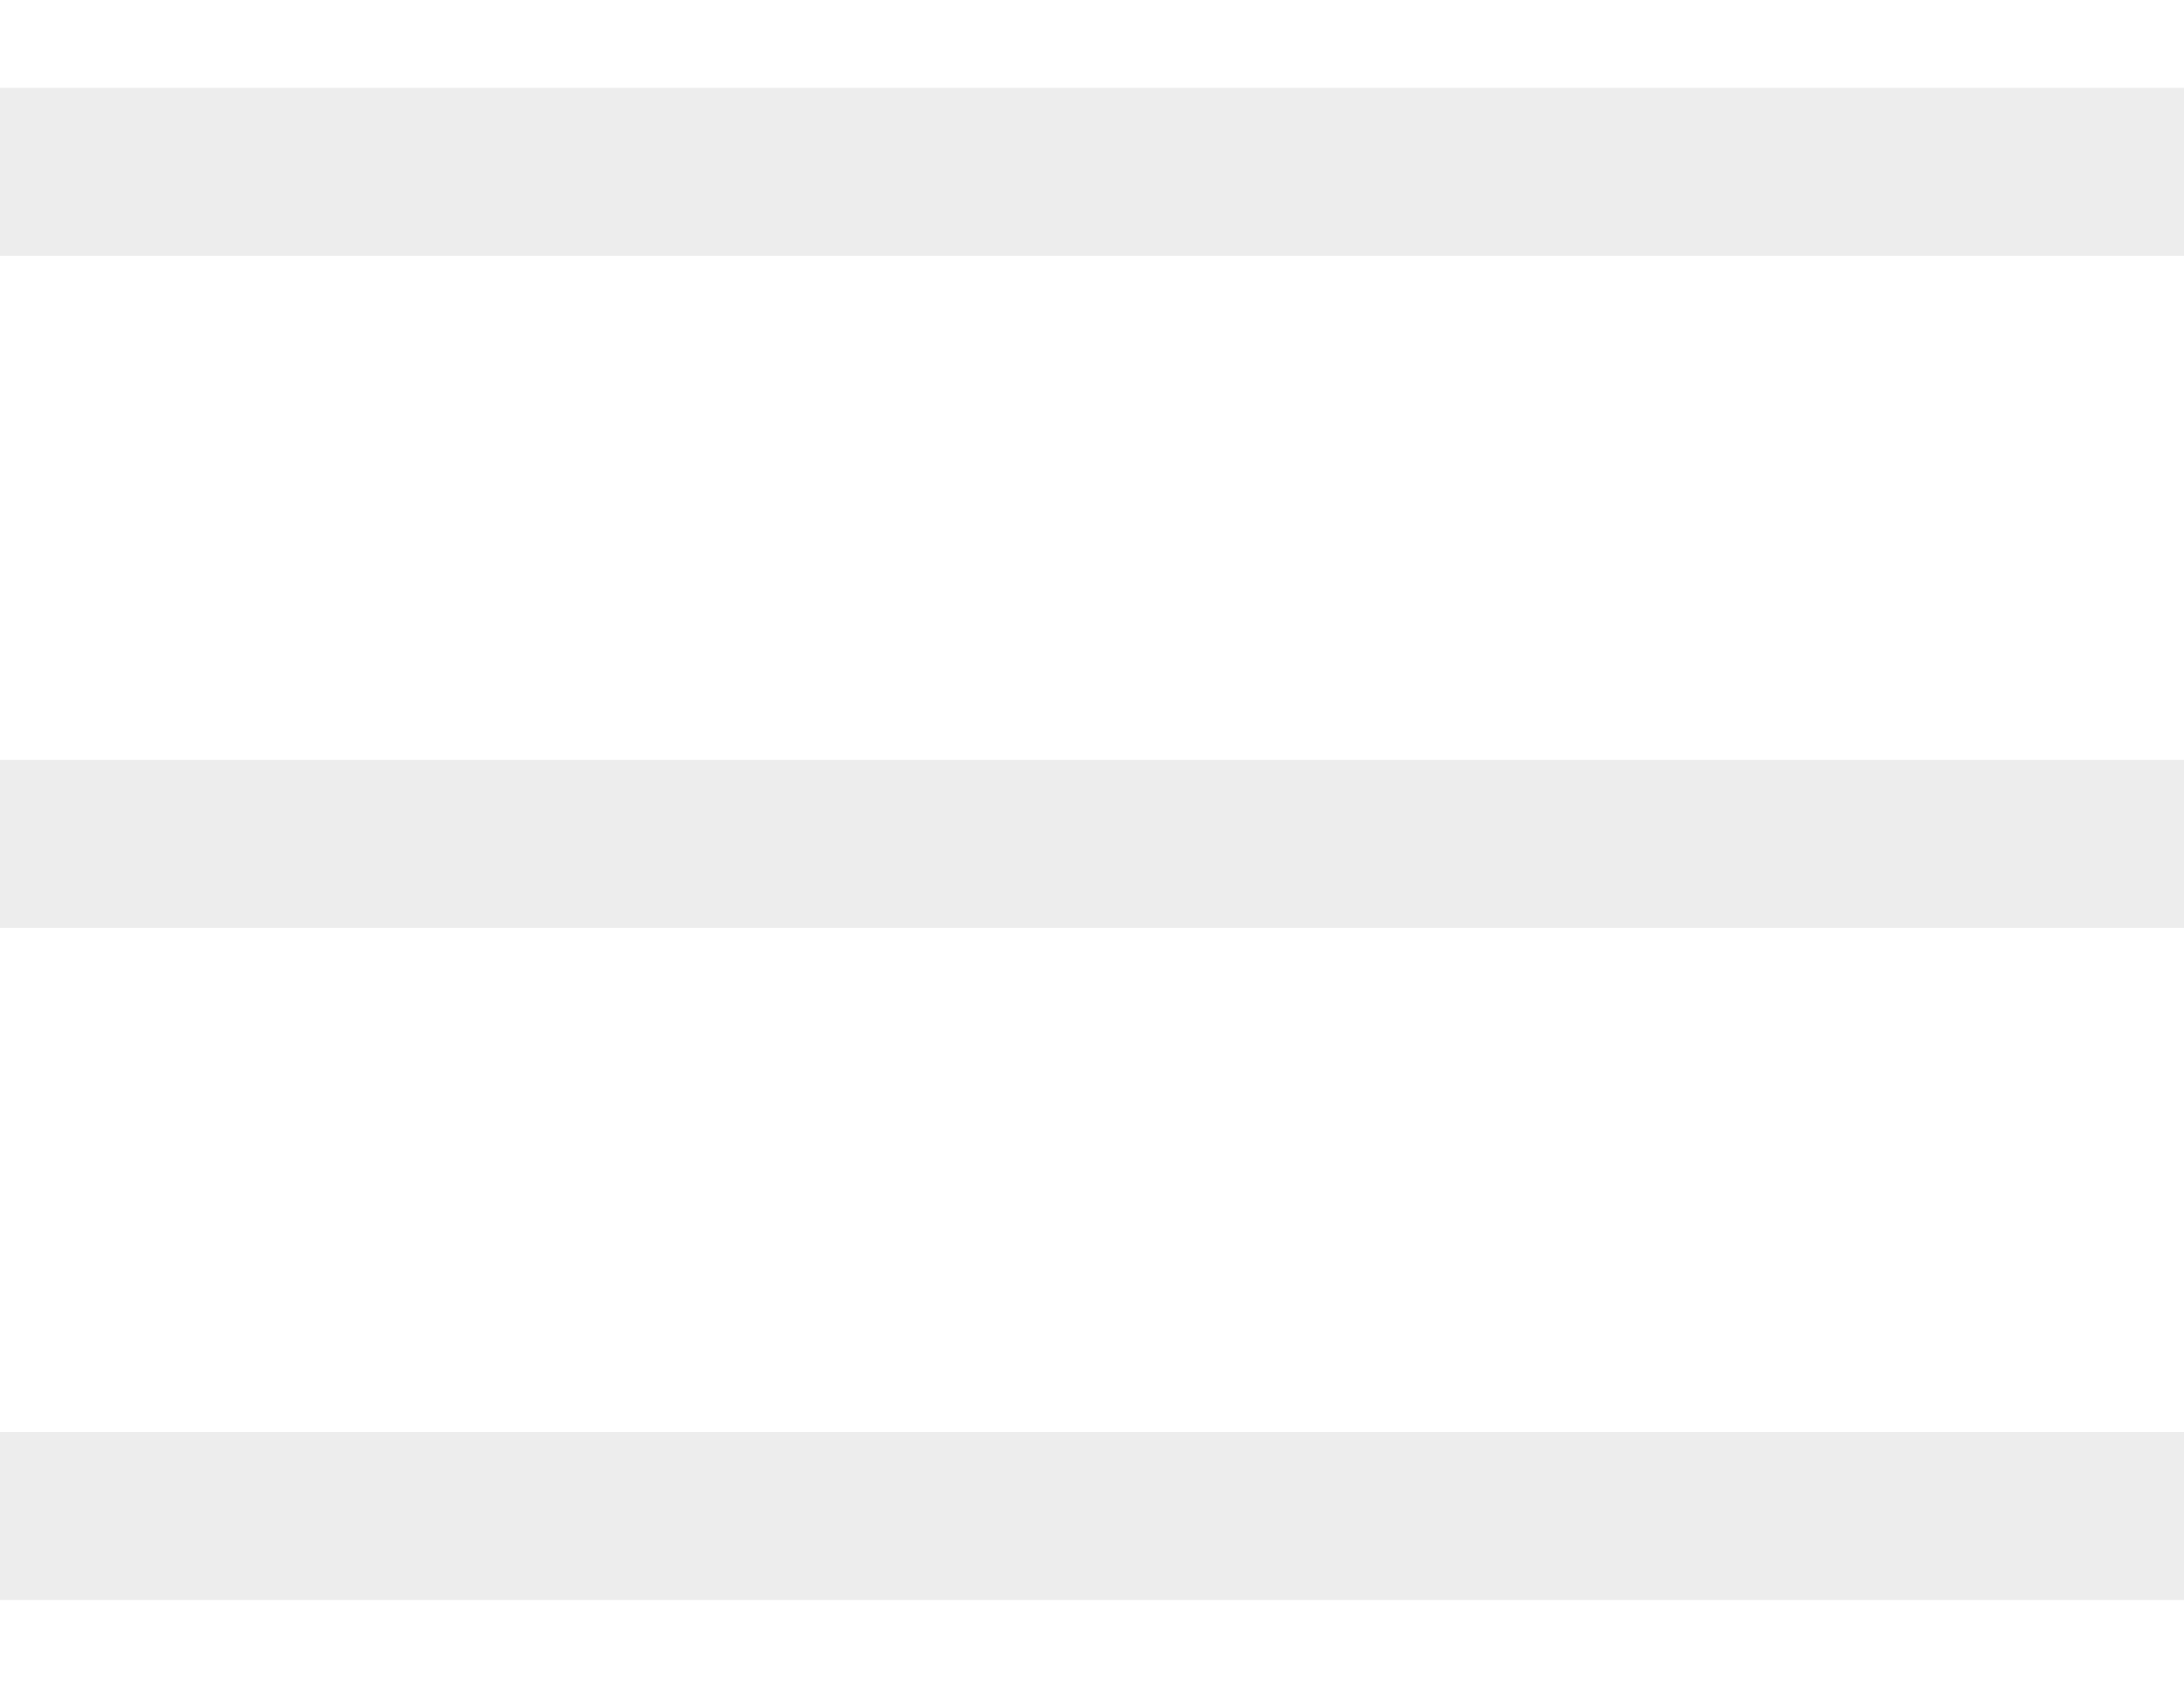
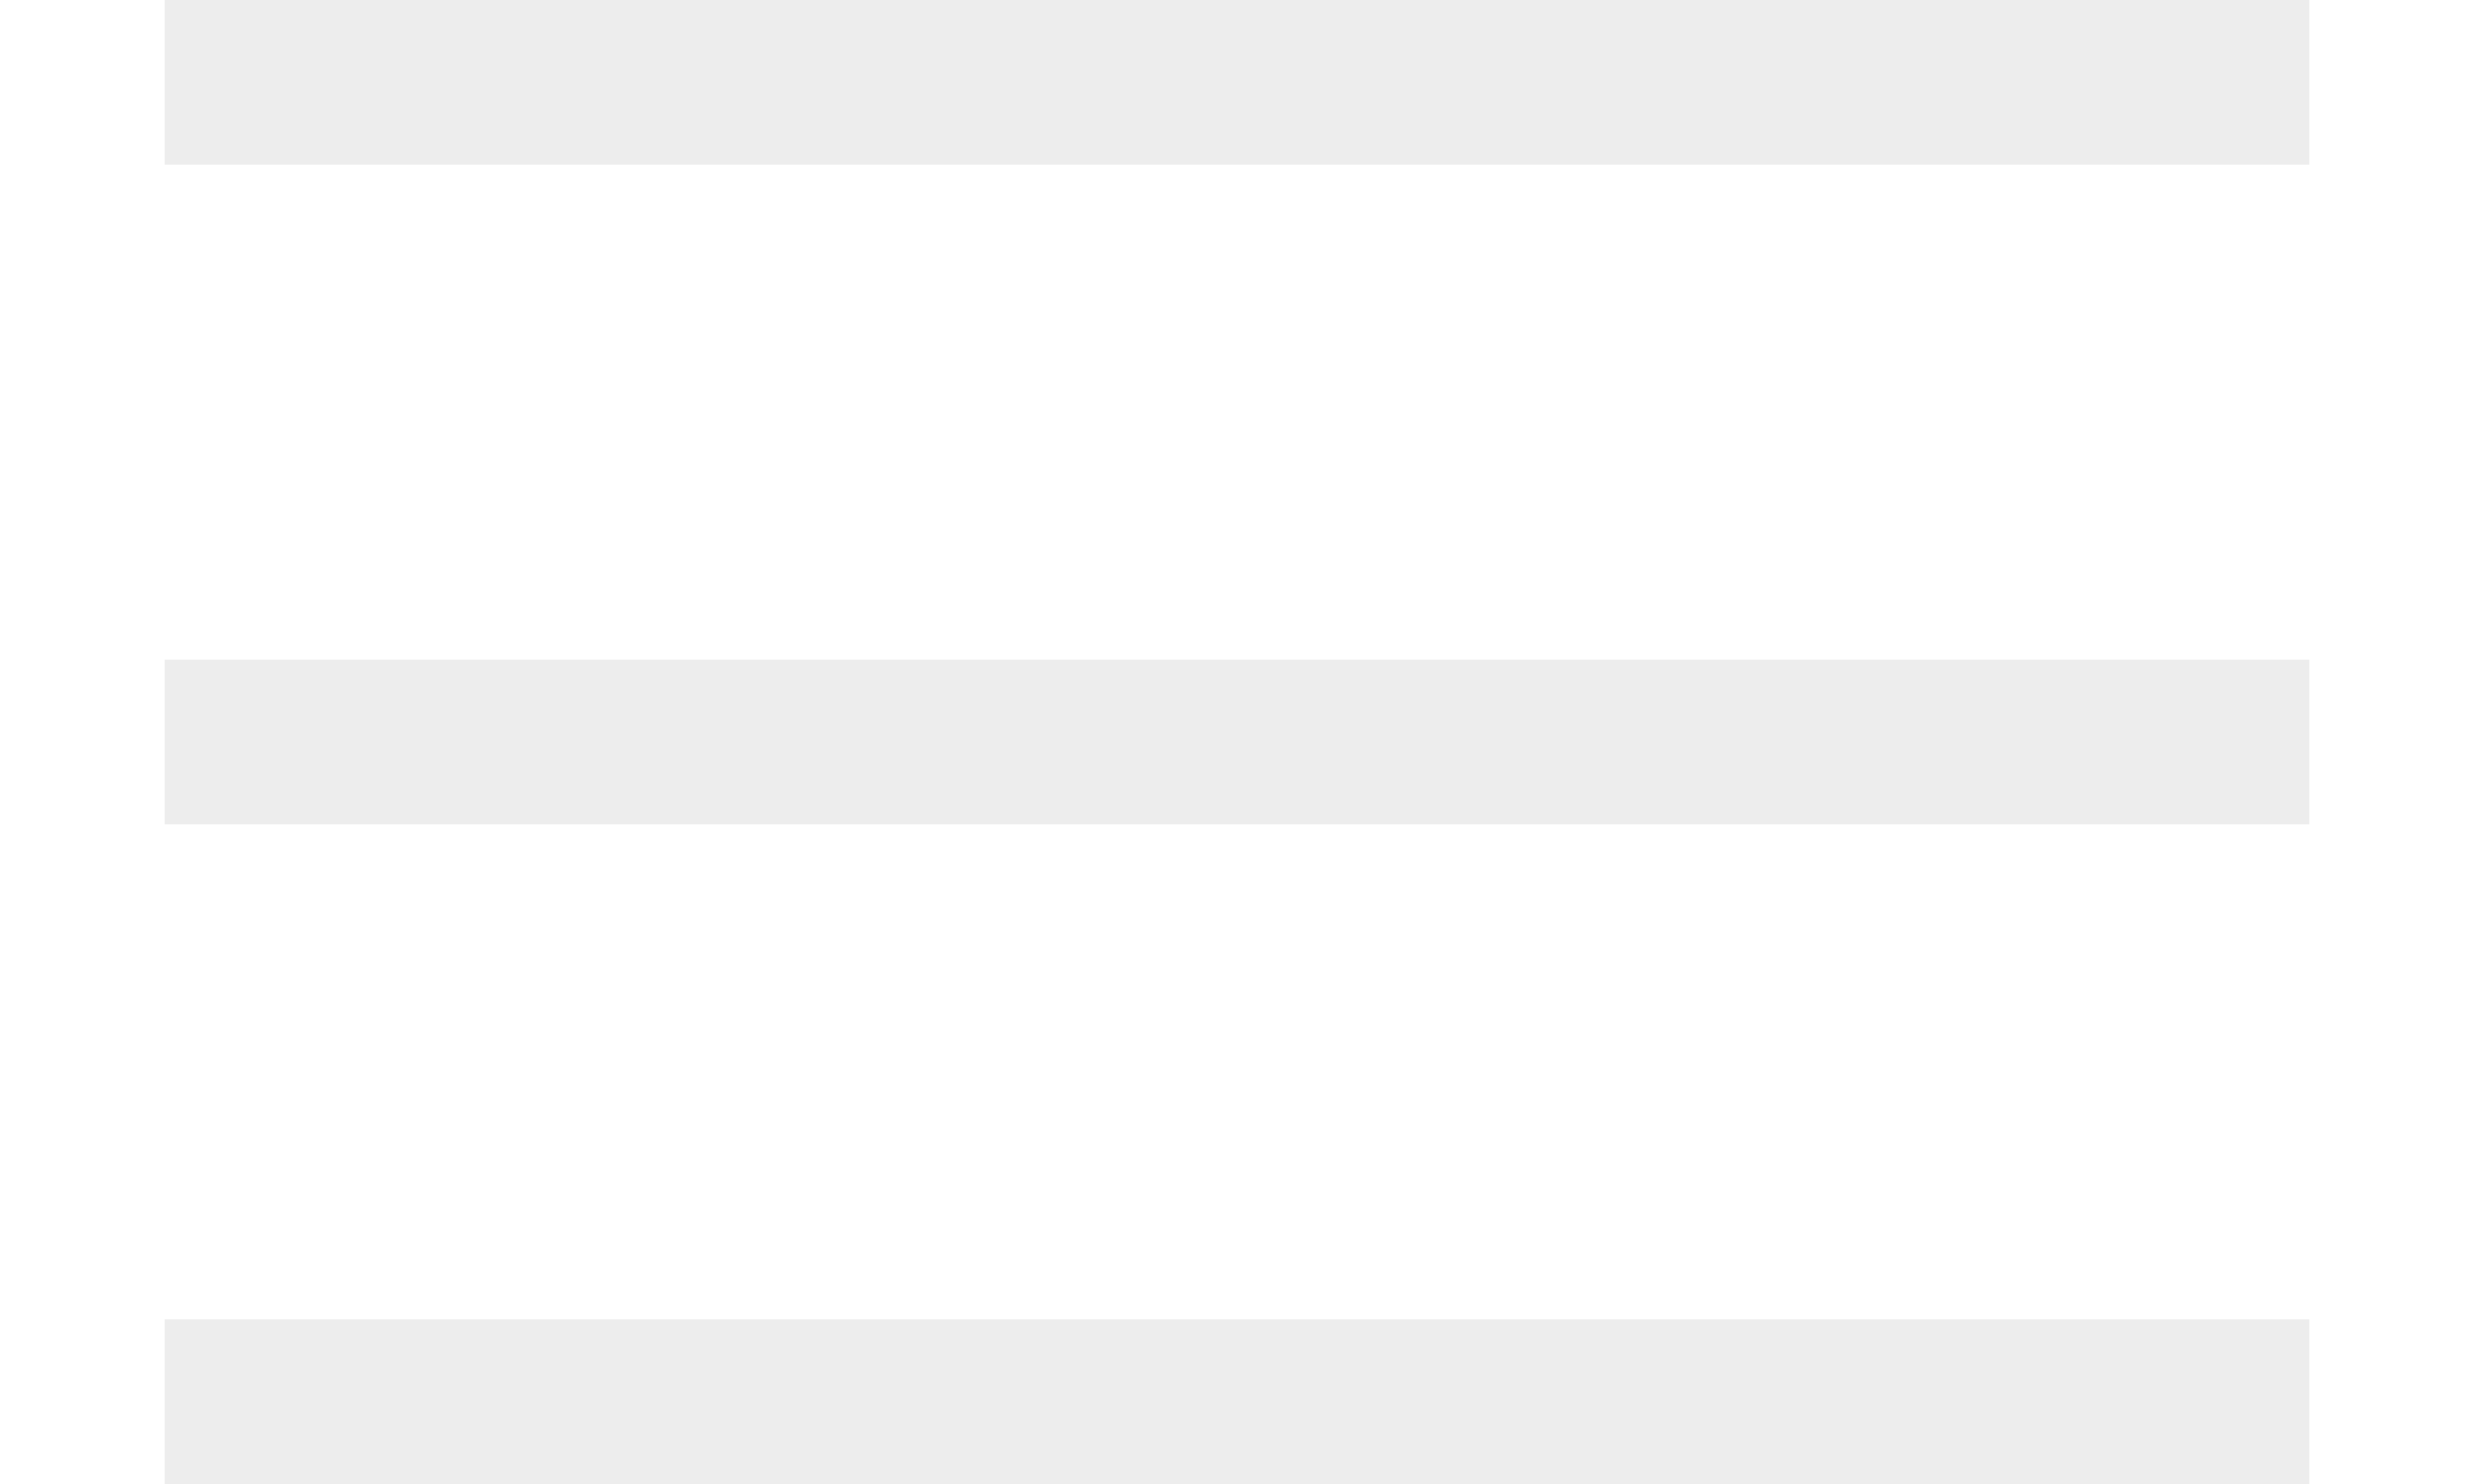
- <svg xmlns="http://www.w3.org/2000/svg" width="22" height="17" viewBox="0 0 13 9" fill="none">
+ <svg xmlns="http://www.w3.org/2000/svg" width="25" height="15" viewBox="0 0 13 9" fill="none">
  <line y1="0.5" x2="13" y2="0.5" stroke="#EDEDED" />
  <line y1="4.5" x2="13" y2="4.5" stroke="#EDEDED" />
  <line y1="8.5" x2="13" y2="8.5" stroke="#EDEDED" />
</svg>
